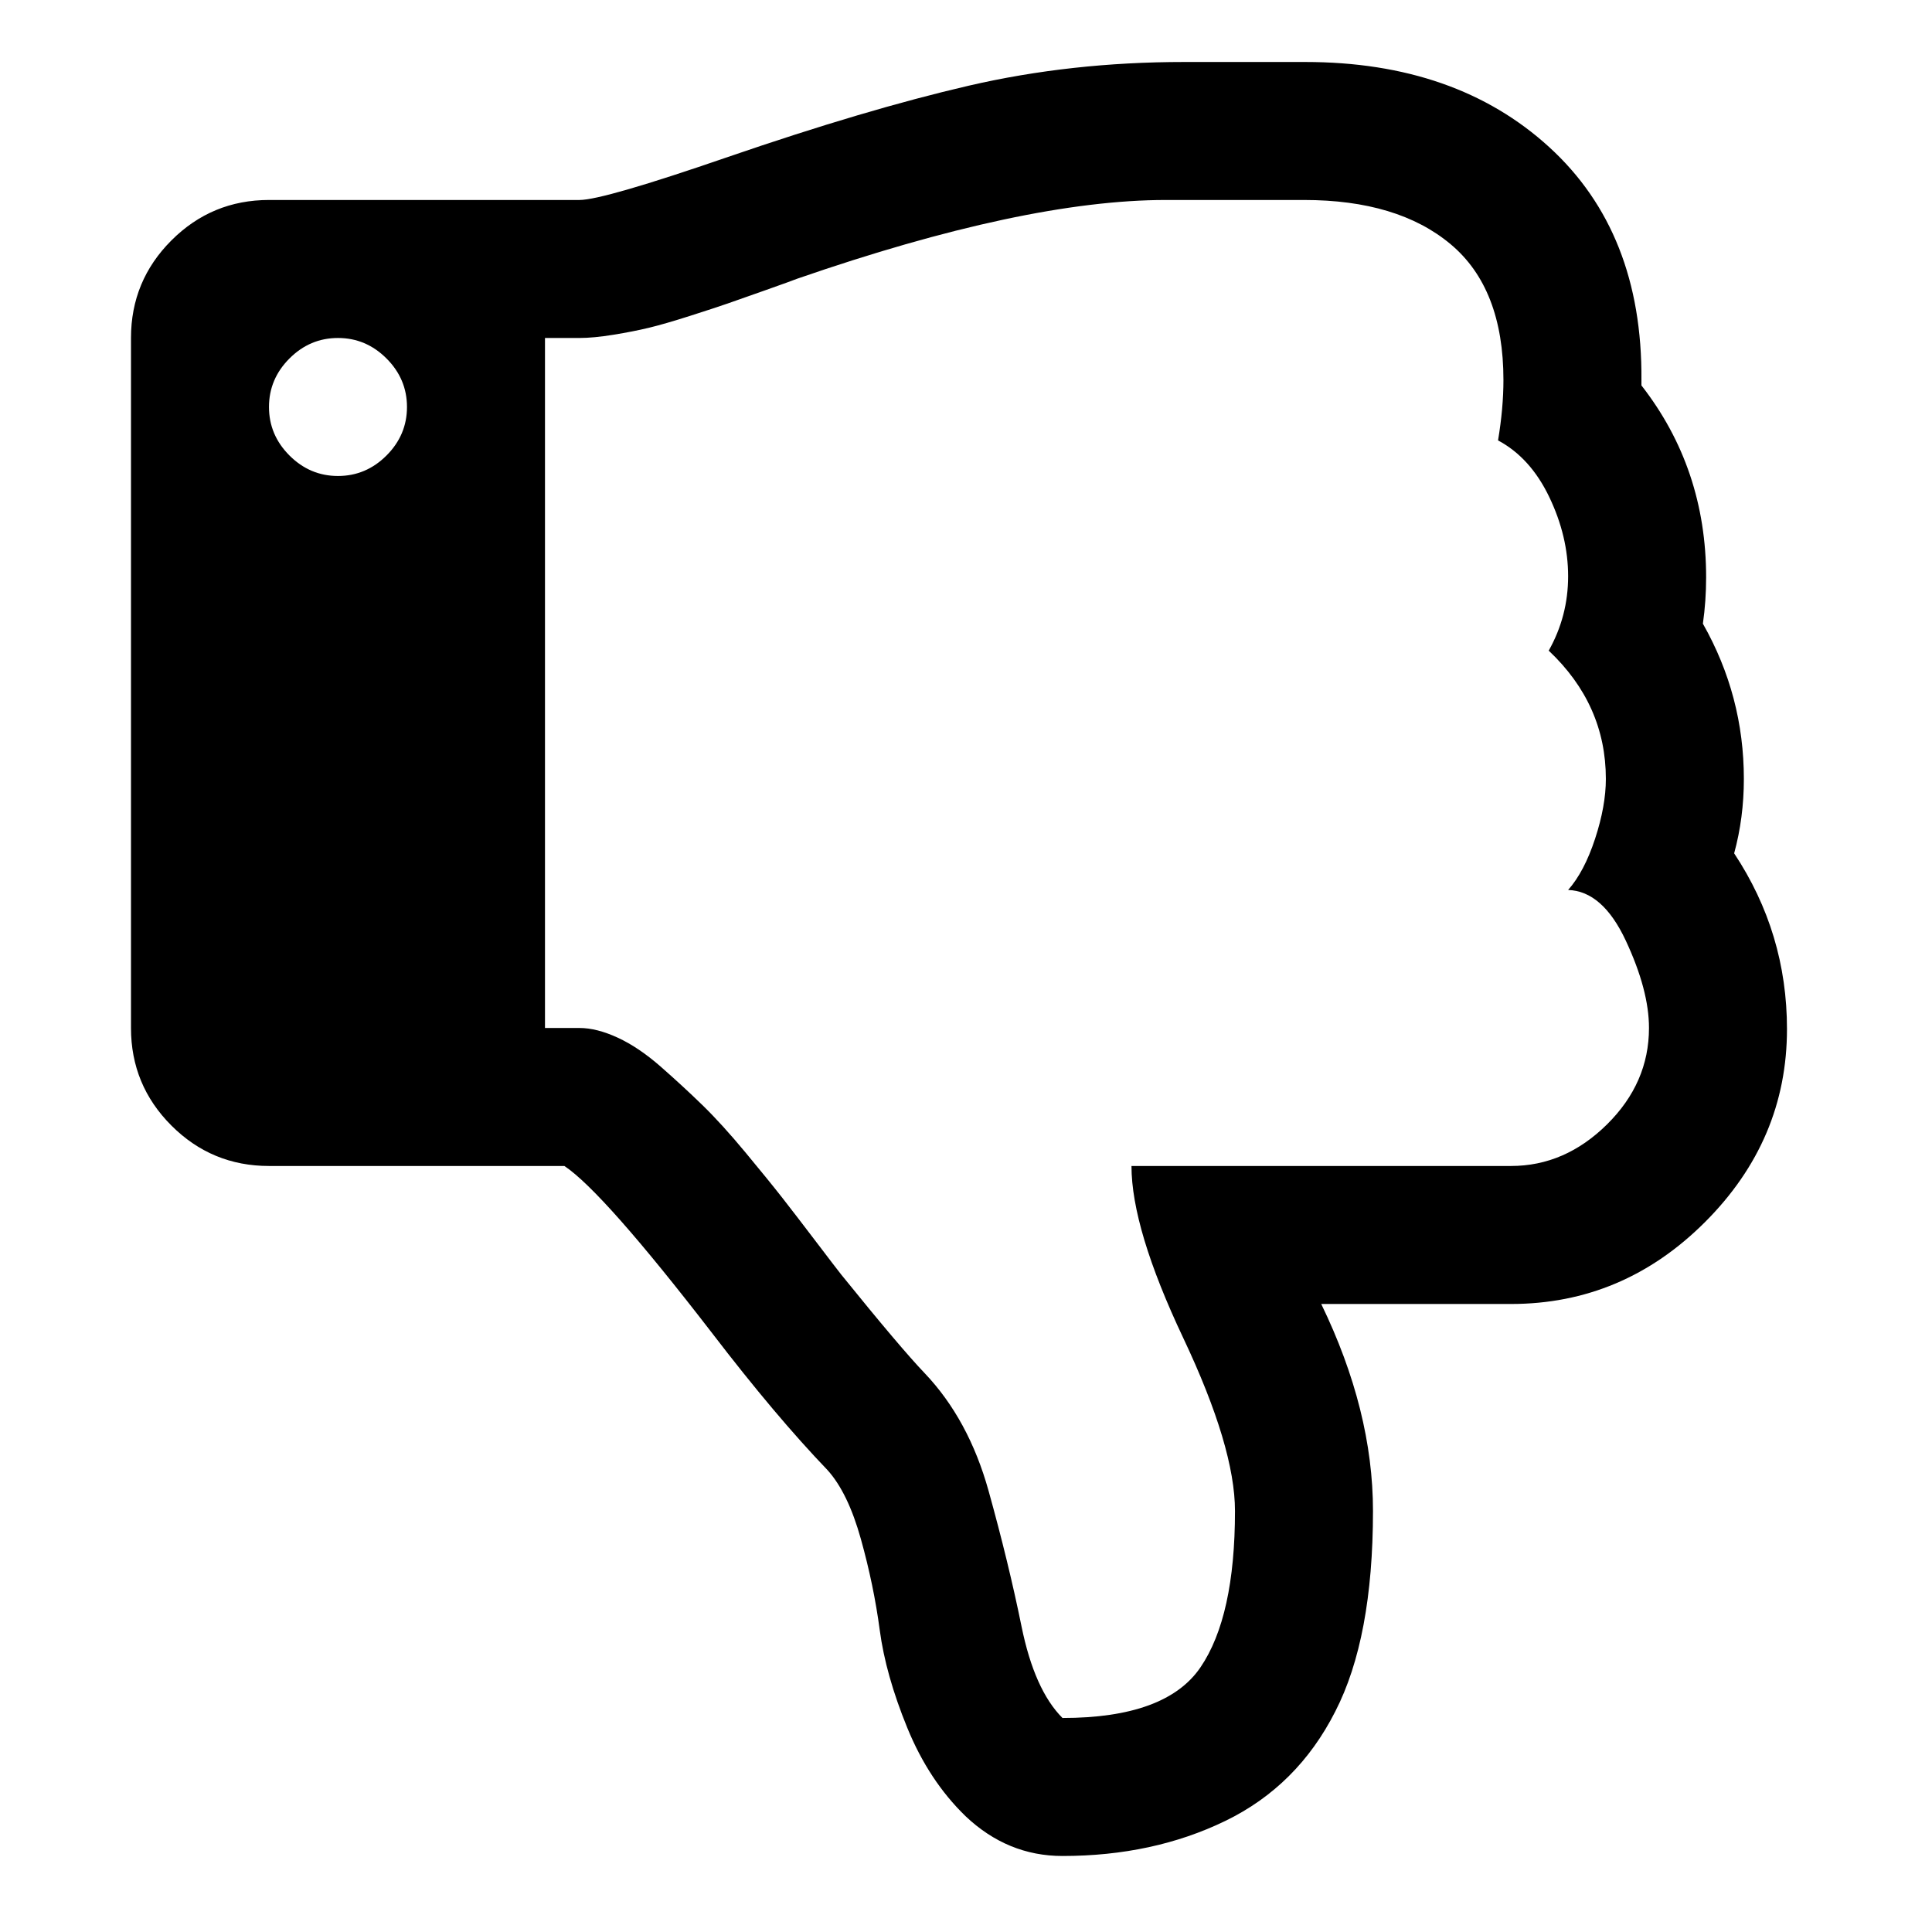
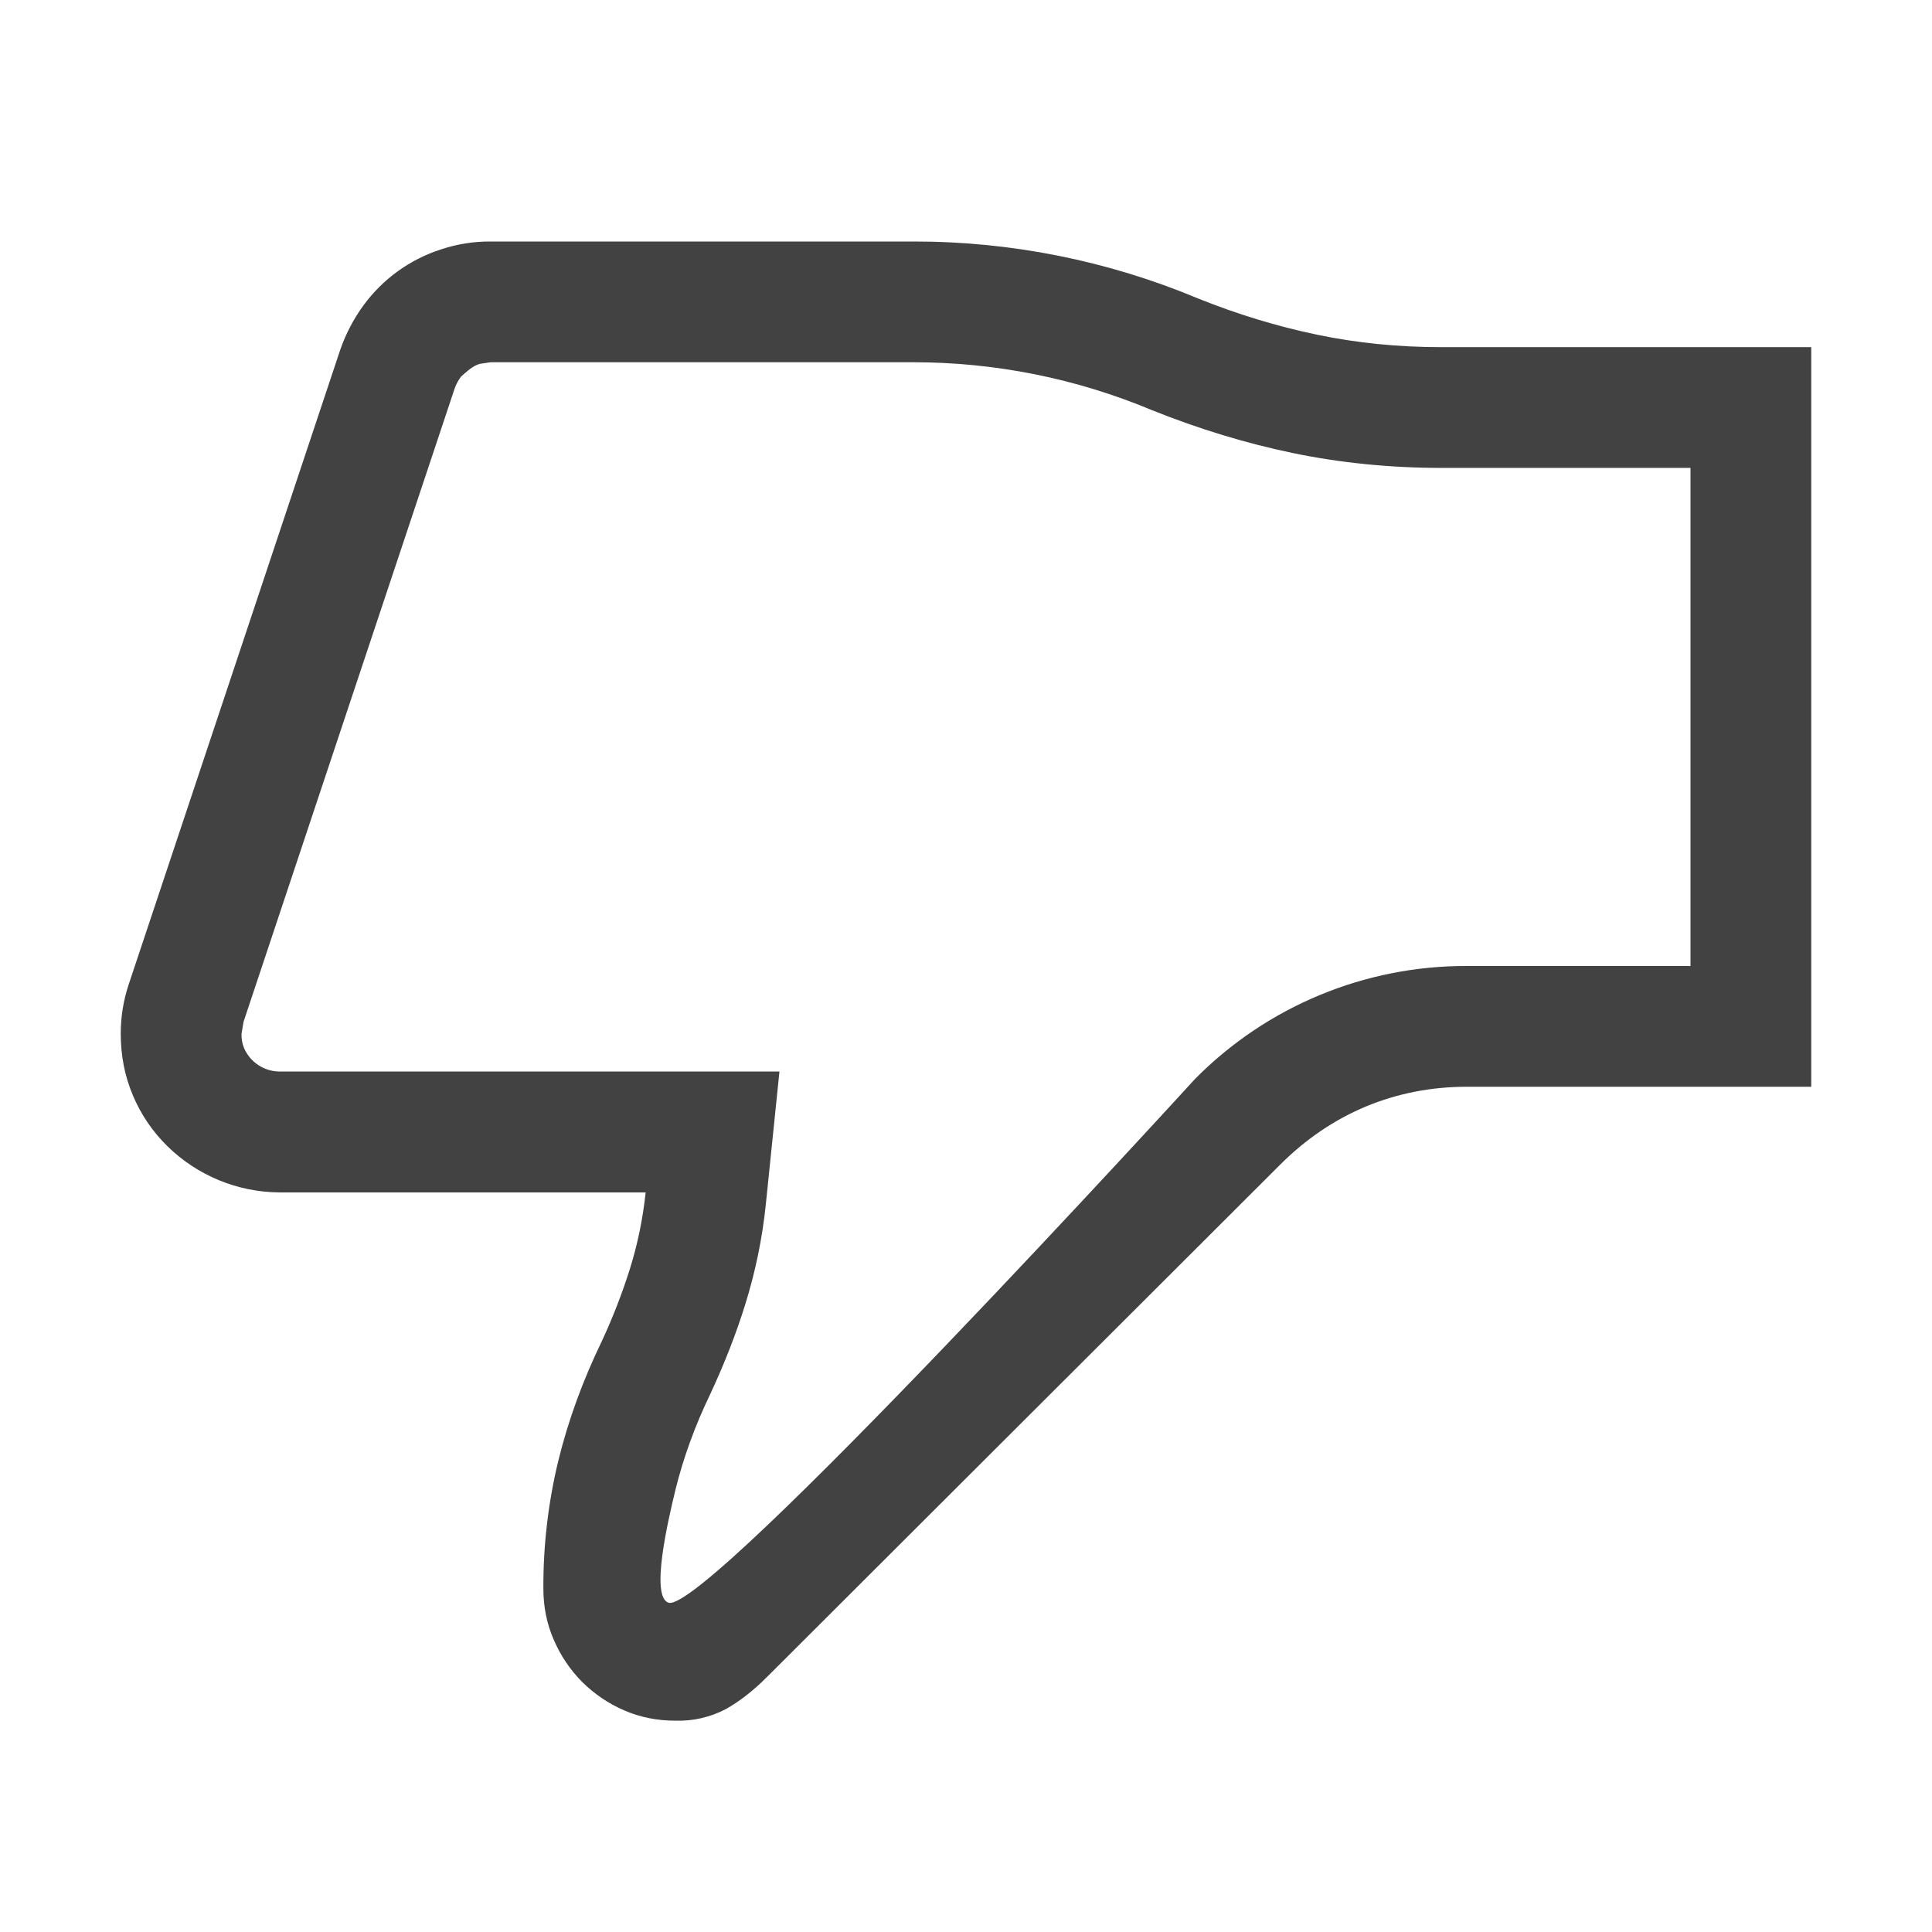
- <svg xmlns="http://www.w3.org/2000/svg" viewBox="0 -256 1792 1792" id="svg3937" version="1.1" width="100%" height="100%">
-   <defs id="defs3945" />
-   <g transform="matrix(1,0,0,-1,121.4915,1209.492)" id="g3939">
-     <path d="m 256,1088 q 0,26 -19,45 -19,19 -45,19 -26,0 -45,-19 -19,-19 -19,-45 0,-26 19,-45 19,-19 45,-19 26,0 45,19 19,19 19,45 z M 1408,512 q 0,35 -21.5,81 -21.5,46 -53.5,47 15,17 25,47.5 10,30.5 10,55.5 0,69 -53,119 18,32 18,69 0,37 -17.5,73.5 -17.5,36.5 -47.5,52.5 5,30 5,56 0,85 -49,126 -49,41 -136,41 H 960 q -131,0 -342,-73 -5,-2 -29,-10.5 -24,-8.5 -35.5,-12.5 -11.5,-4 -35,-11.5 -23.5,-7.5 -38,-11 -14.5,-3.5 -33,-6.5 -18.5,-3 -31.5,-3 H 384 V 512 h 32 q 16,0 35.5,-9 19.5,-9 40,-27 Q 512,458 530,440.5 548,423 570,396.5 592,370 604.5,354 617,338 636,313 655,288 659,283 714,215 736,192 777,149 795.5,82.5 814,16 826,-43 q 12,-59 38,-85 96,0 128,47 32,47 32,145 0,59 -48,160.5 Q 928,326 928,384 h 352 q 50,0 89,38.5 39,38.5 39,89.5 z m 128,-1 q 0,-103 -76,-179 -76,-76 -180,-76 h -176 q 48,-99 48,-192 0,-118 -35,-186 -35,-69 -102,-101.5 -67,-32.5 -151,-32.5 -51,0 -90,37 -34,33 -54,82 -20,49 -25.5,90.5 Q 689,-5 677,38 665,81 646,102 598,152 539,229 438,360 402,384 H 128 Q 75,384 37.5,421.5 0,459 0,512 v 640 q 0,53 37.5,90.5 Q 75,1280 128,1280 h 288 q 22,0 138,40 128,44 223,66 95,22 200,22 h 112 q 140,0 226.5,-79 86.5,-79 85.5,-216 v -5 q 60,-77 60,-178 0,-22 -3,-43 38,-67 38,-144 0,-36 -9,-69 49,-74 49,-163 z" id="path3941" style="fill:currentColor" />
-   </g>
+ <svg xmlns="http://www.w3.org/2000/svg" viewBox="0 0 16 16">
+   <style>.icon-canvas-transparent{opacity:0;fill:#f6f6f6}.icon-vs-out{fill:#f6f6f6}.icon-vs-bg{fill:#424242}.icon-vs-fg{fill:#f0eff1}</style>
+   <path class="icon-canvas-transparent" d="M16 16H0V0h16v16z" id="canvas" />
+   <path class="icon-vs-bg" d="M1.102 9.075c.068.16.163.298.284.417a1.338 1.338 0 0 0 .926.383h3.035c-.023.219-.067.43-.13.632a4.955 4.955 0 0 1-.232.598c-.159.328-.28.66-.362.995a4.427 4.427 0 0 0-.123 1.056c0 .15.028.292.086.424.057.132.135.248.235.349.101.1.217.179.349.236.132.057.273.085.424.085a.84.84 0 0 0 .417-.096c.114-.064.228-.153.342-.267l4.252-4.245c.21-.209.445-.369.708-.479.261-.108.54-.163.836-.163H15V2.875h-3.063c-.356 0-.698-.034-1.029-.103s-.66-.169-.988-.301A6.088 6.088 0 0 0 7.563 2h-3.5a1.28 1.28 0 0 0-.407.064 1.283 1.283 0 0 0-.646.465 1.412 1.412 0 0 0-.192.367l-1.75 5.25A1.284 1.284 0 0 0 1 8.563c0 .182.034.353.102.512zm.915-.613l1.75-5.25a.38.38 0 0 1 .051-.093c.087-.079.117-.094.157-.106L4.063 3h3.5a5.11 5.11 0 0 1 1.975.396c.394.158.784.276 1.169.356.395.082.81.123 1.231.123H14V8h-1.851a3.152 3.152 0 0 0-2.252.935s-4.047 4.435-4.36 4.338c-.153-.048-.005-.68.057-.936.065-.264.162-.531.29-.796.117-.252.211-.492.287-.736.084-.269.142-.547.171-.829l.113-1.102H2.313a.323.323 0 0 1-.291-.192A.294.294 0 0 1 2 8.563l.017-.101z" id="iconBg" />
</svg>
